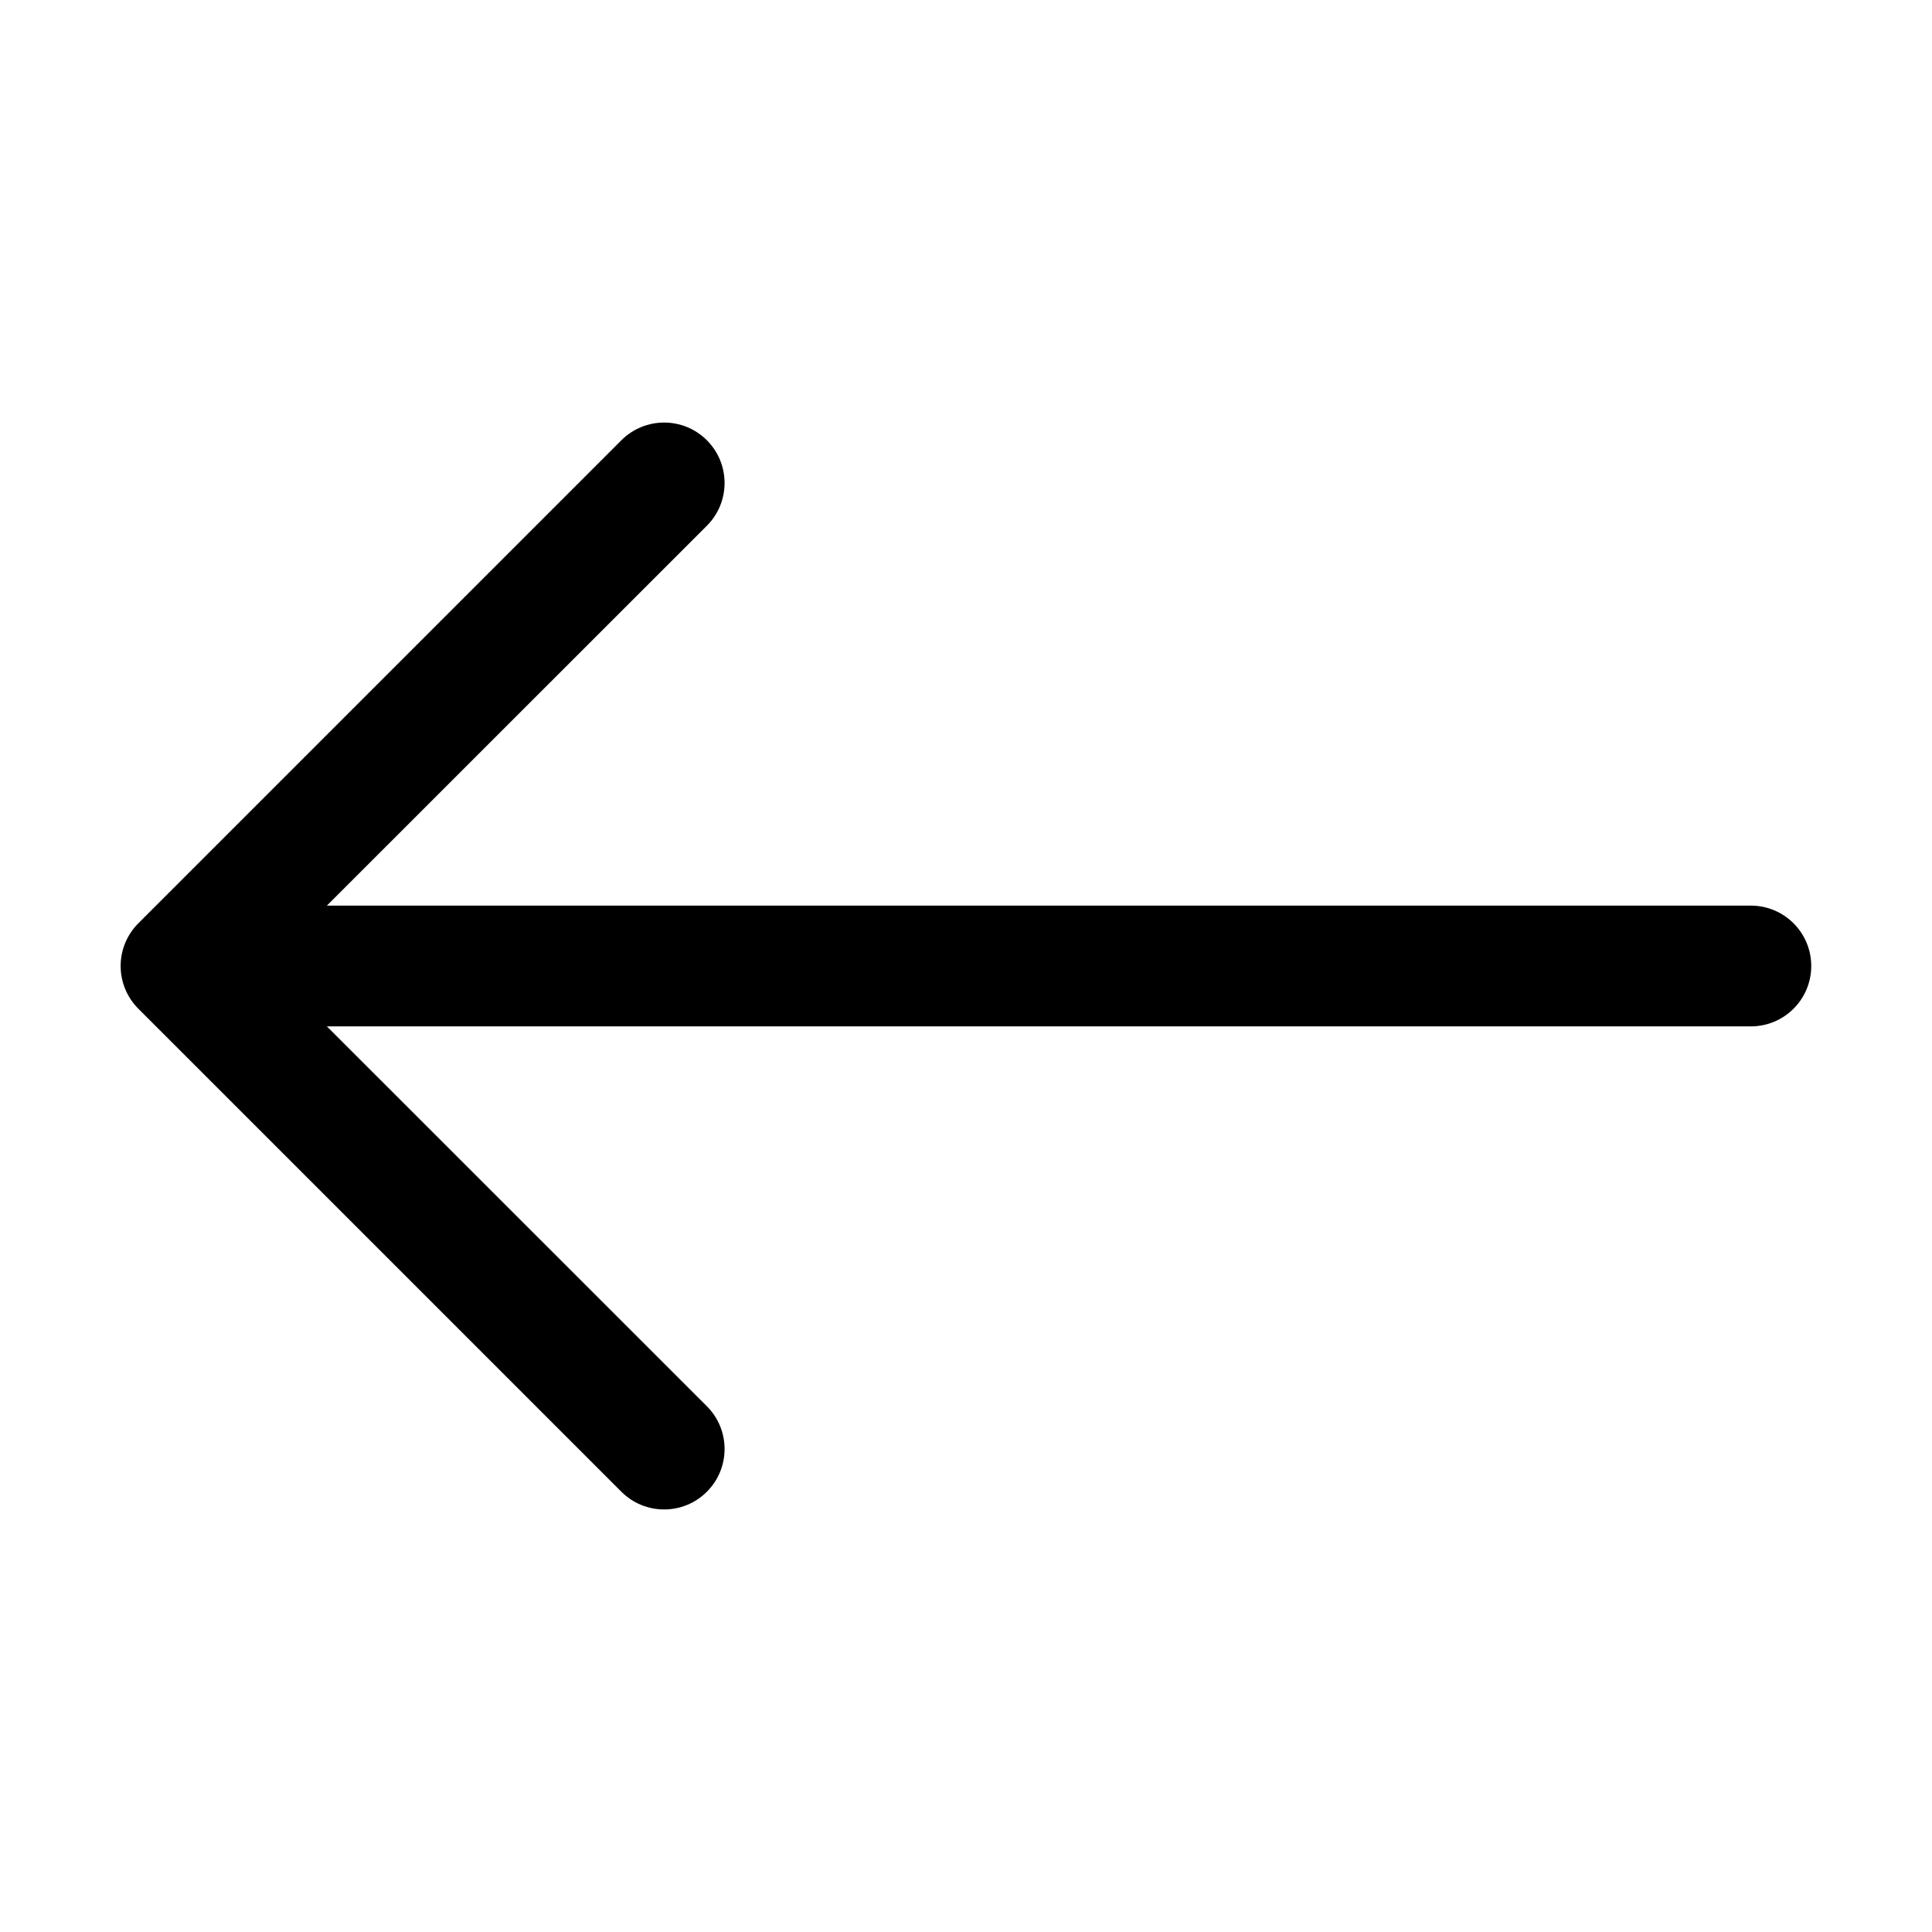
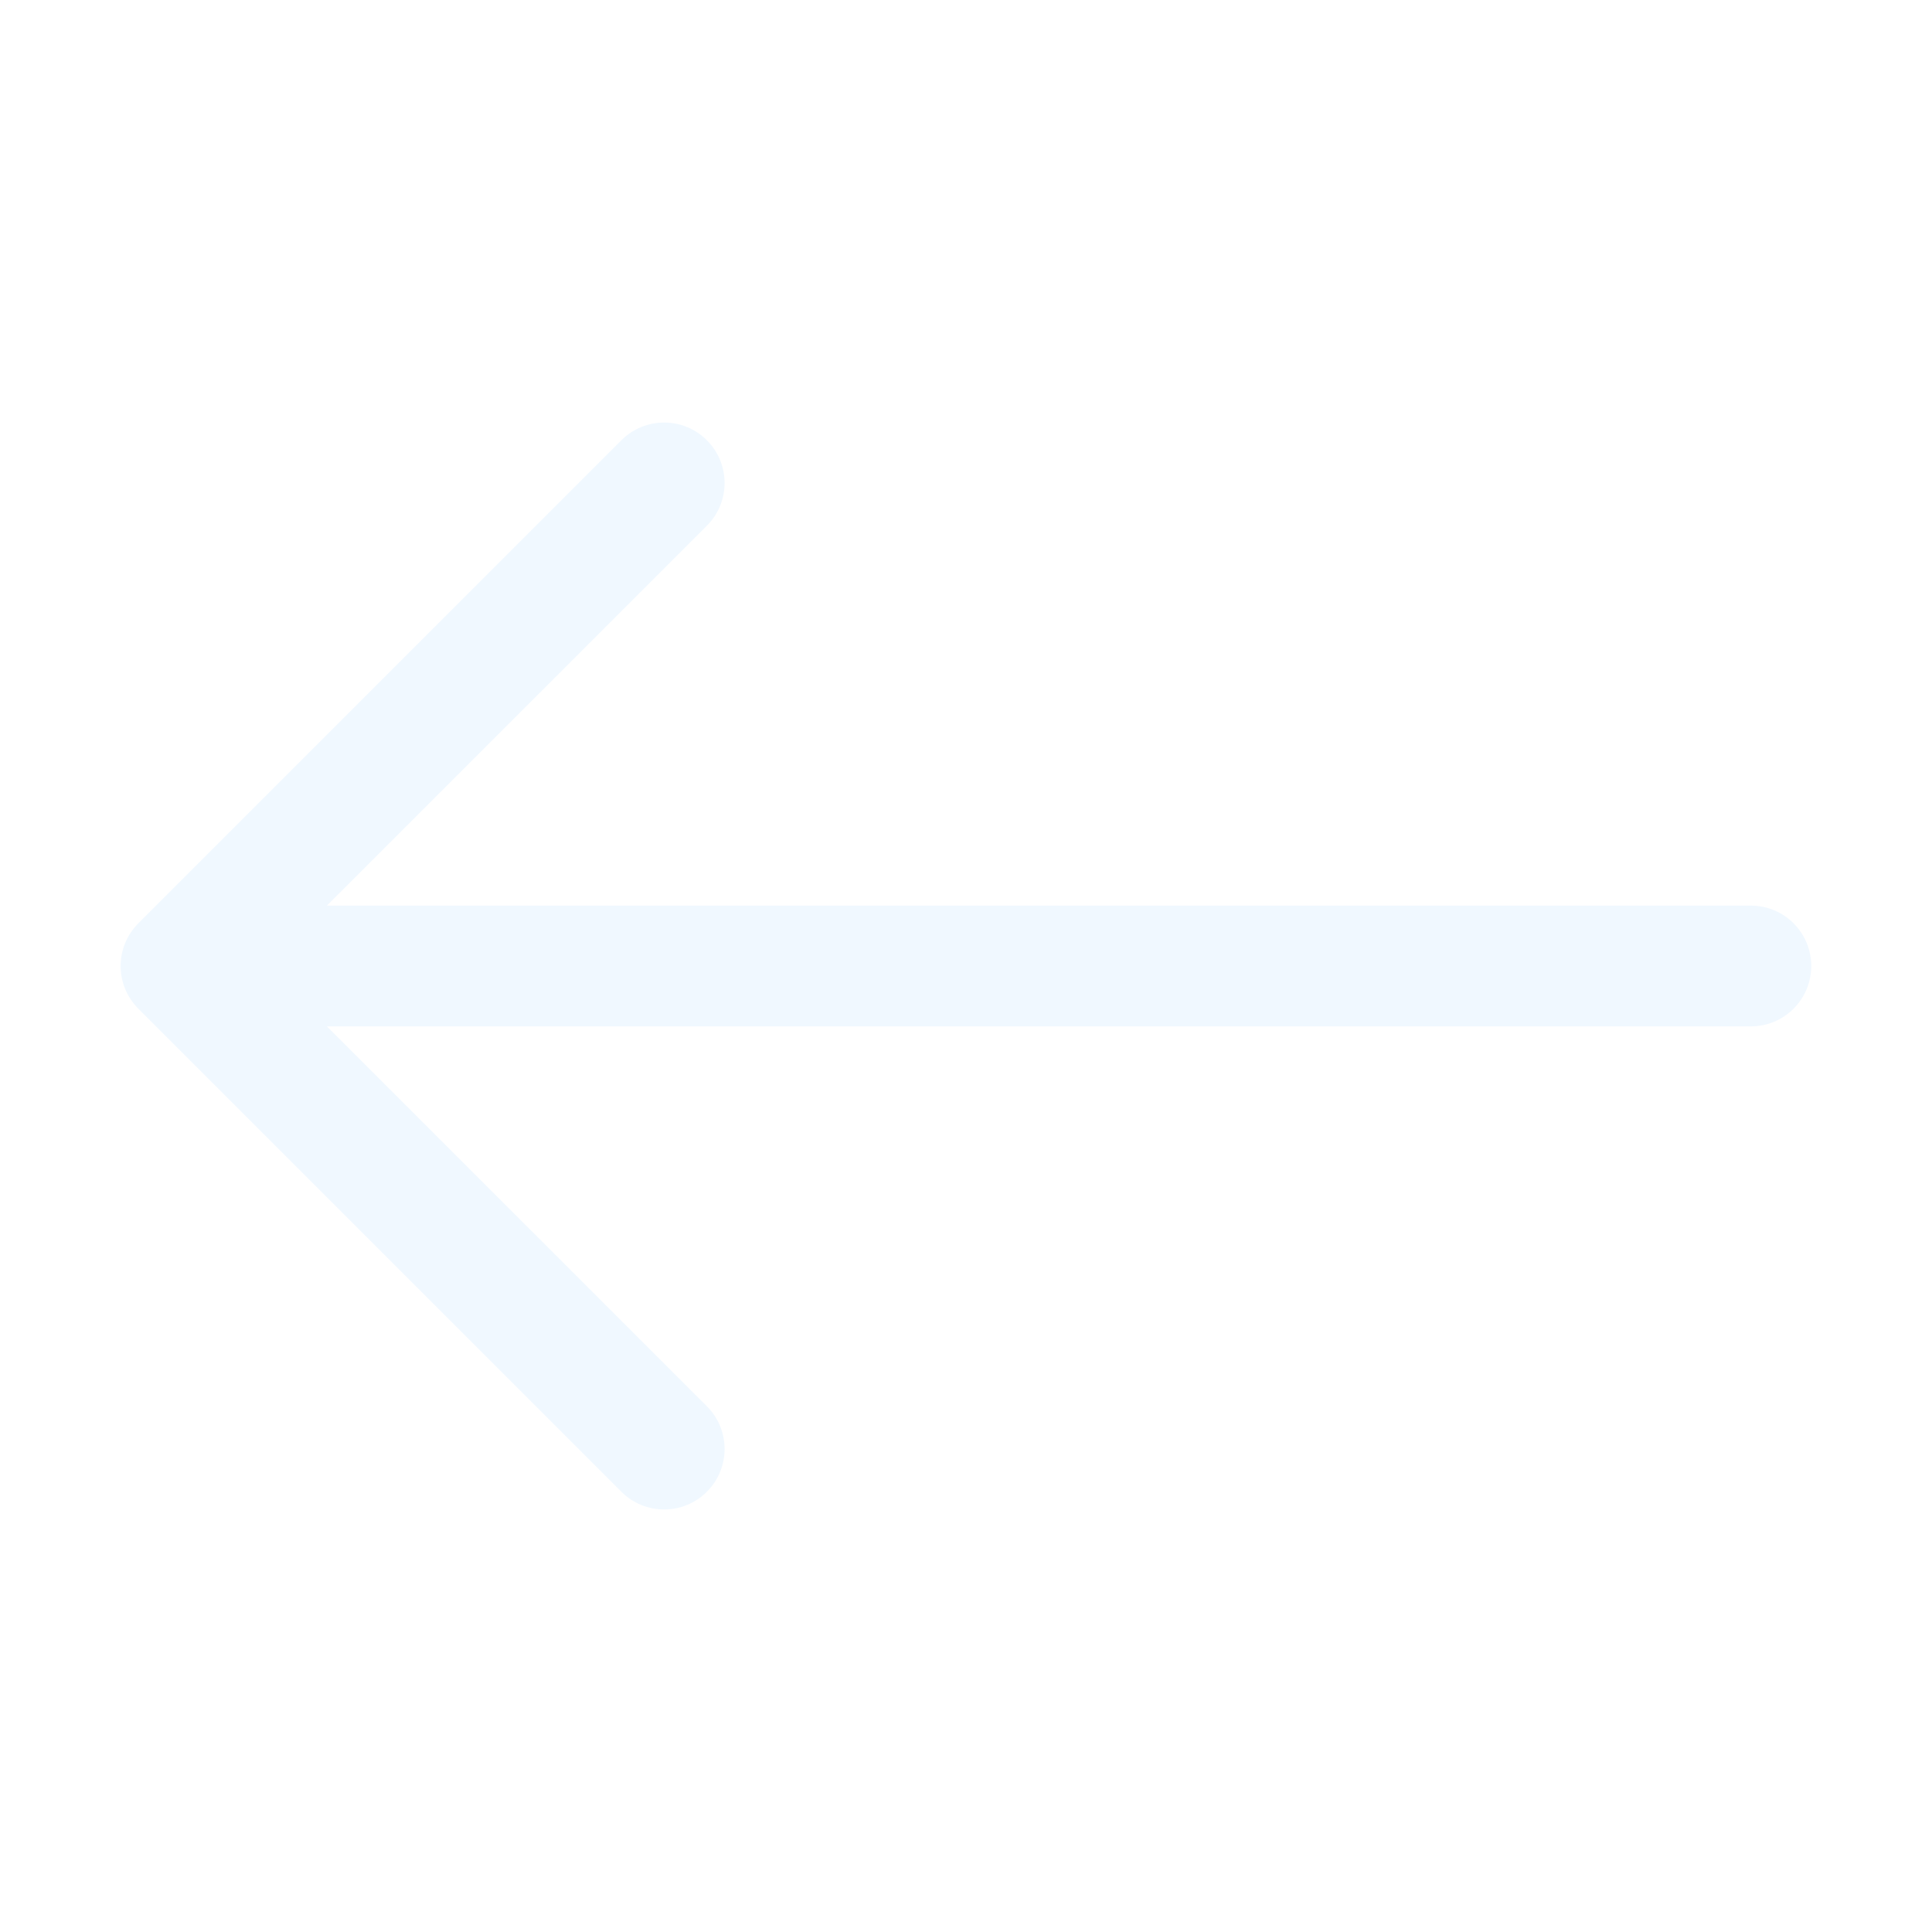
- <svg xmlns="http://www.w3.org/2000/svg" width="16" height="16" fill="currentColor" class="bi bi-arrow-left" viewBox="0 0 16 16">
+ <svg xmlns="http://www.w3.org/2000/svg" width="16" height="16" fill="#F0F8FF" class="bi bi-arrow-left" viewBox="0 0 16 16">
  <path fill-rule="evenodd" d="M15 8a.5.5 0 0 0-.5-.5H2.707l3.147-3.146a.5.5 0 1 0-.708-.708l-4 4a.5.5 0 0 0 0 .708l4 4a.5.5 0 0 0 .708-.708L2.707 8.5H14.5A.5.5 0 0 0 15 8" />
</svg>
